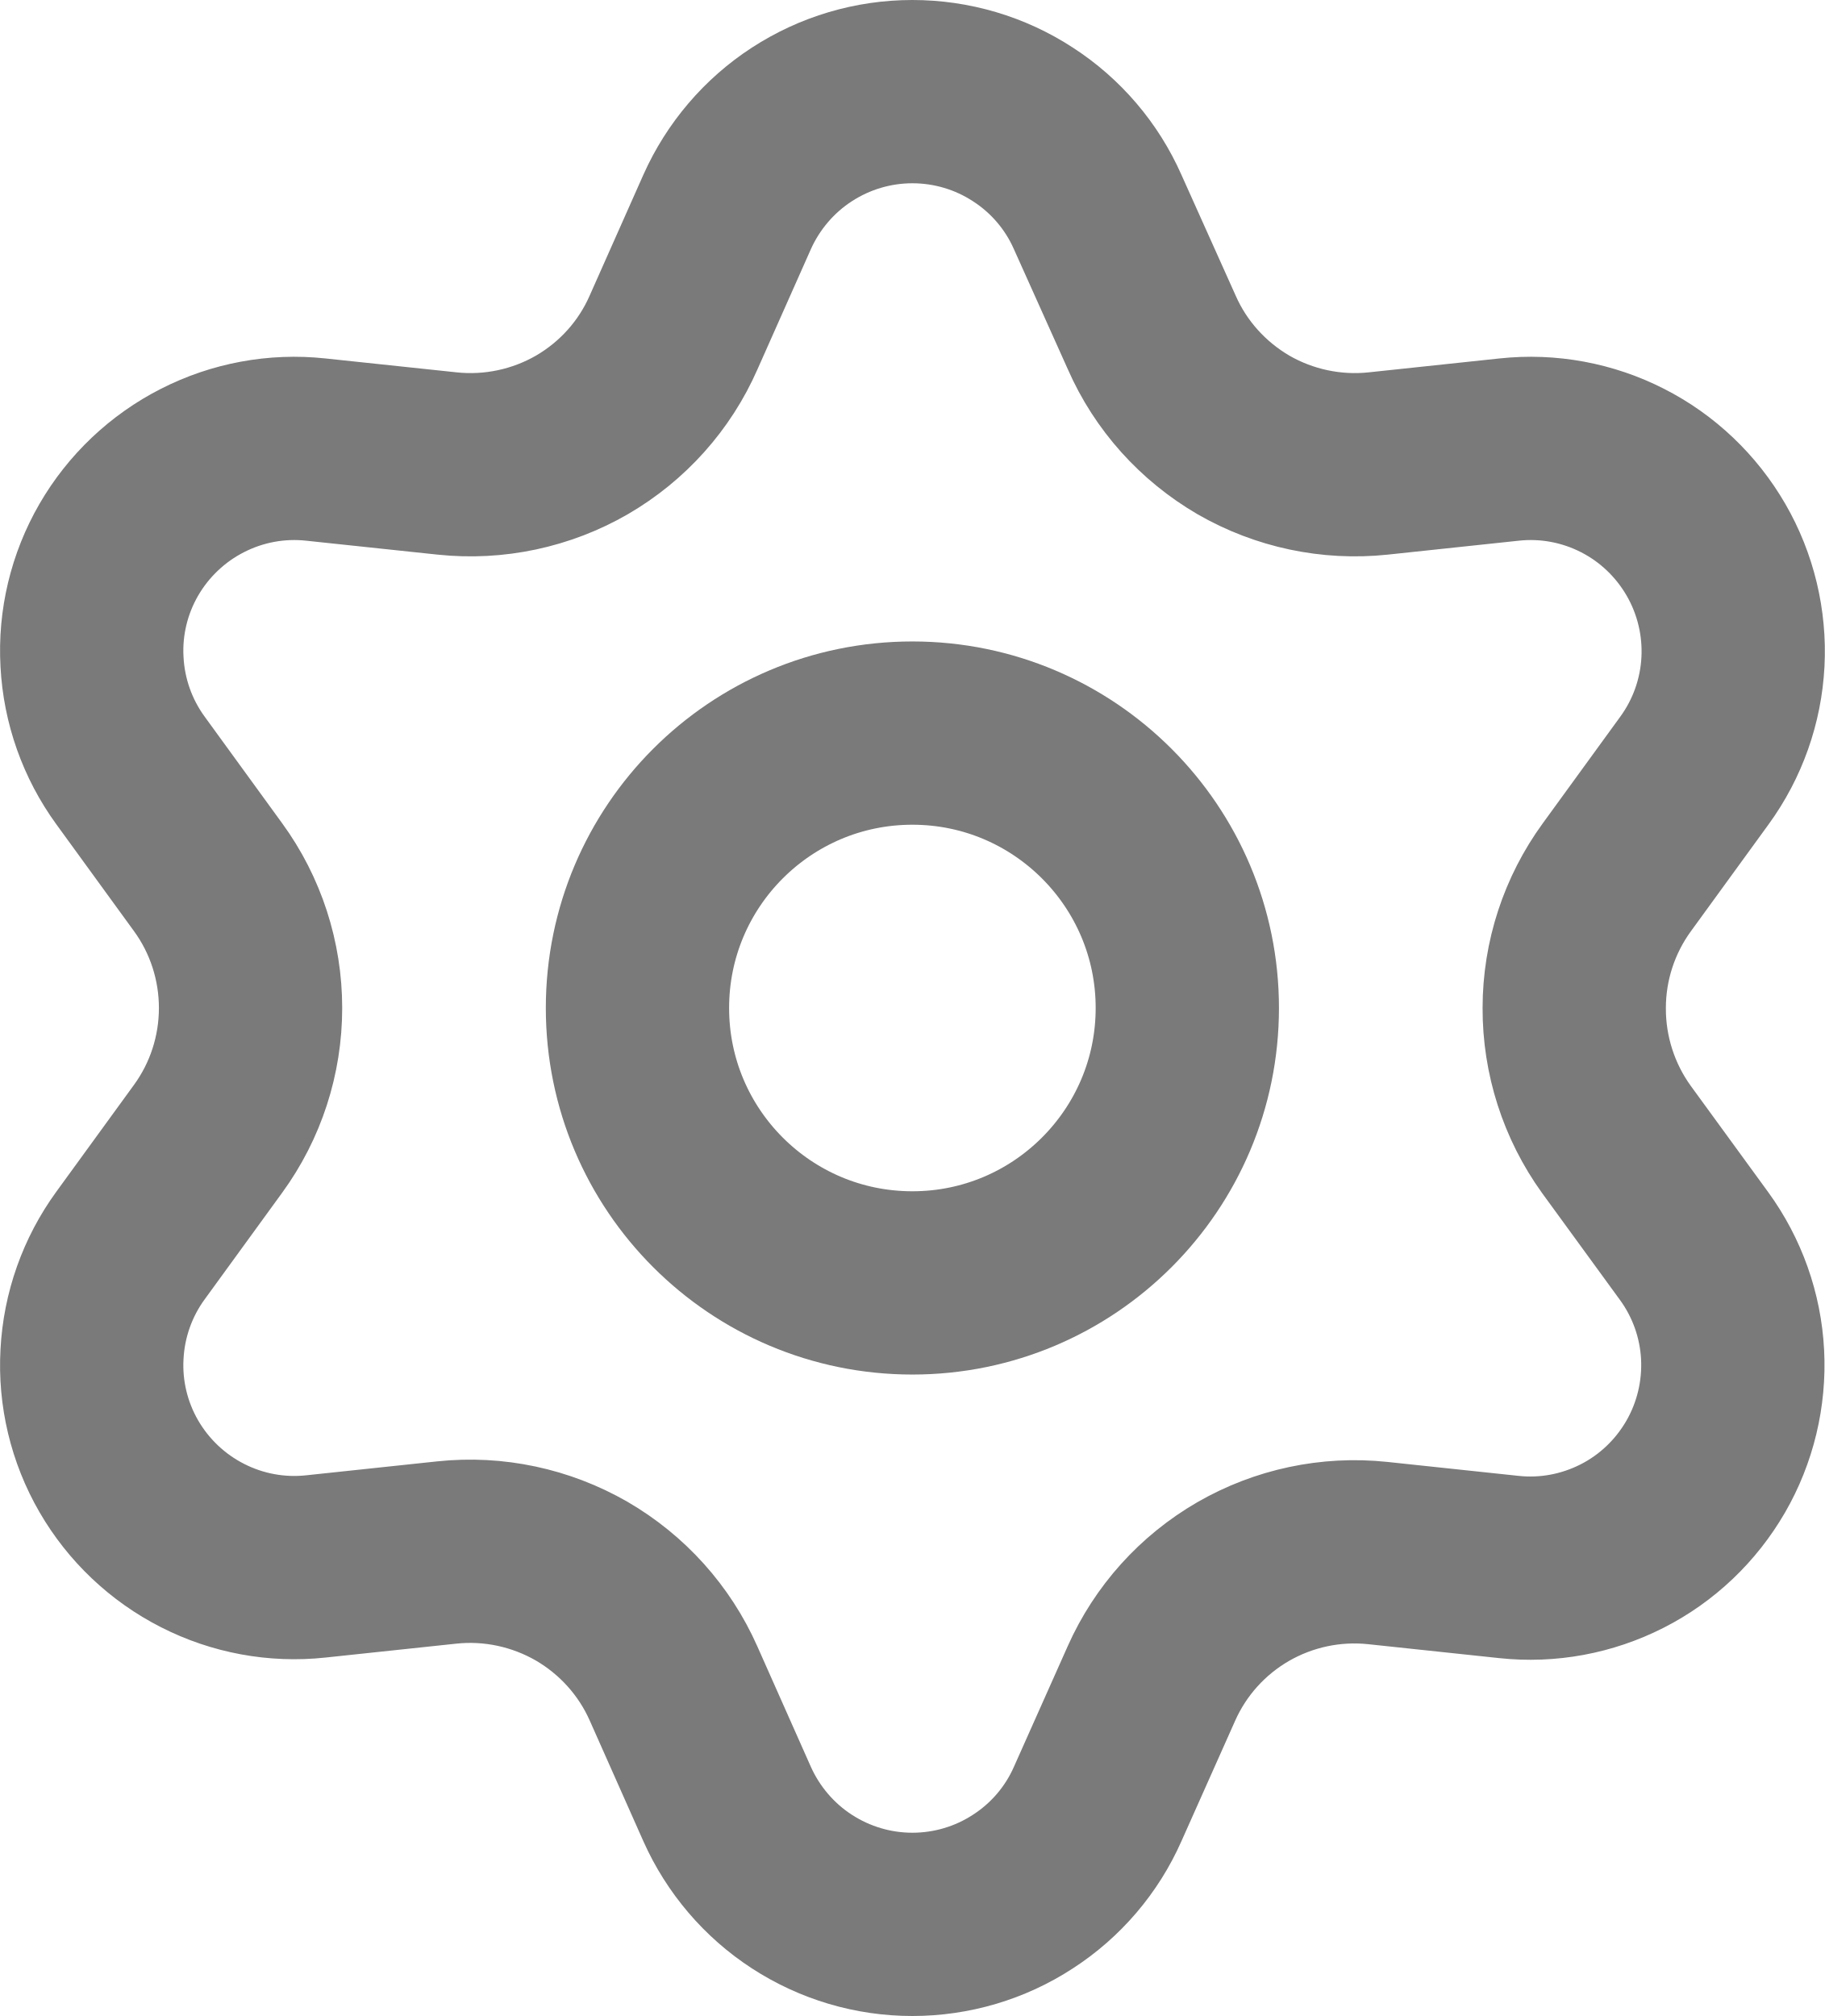
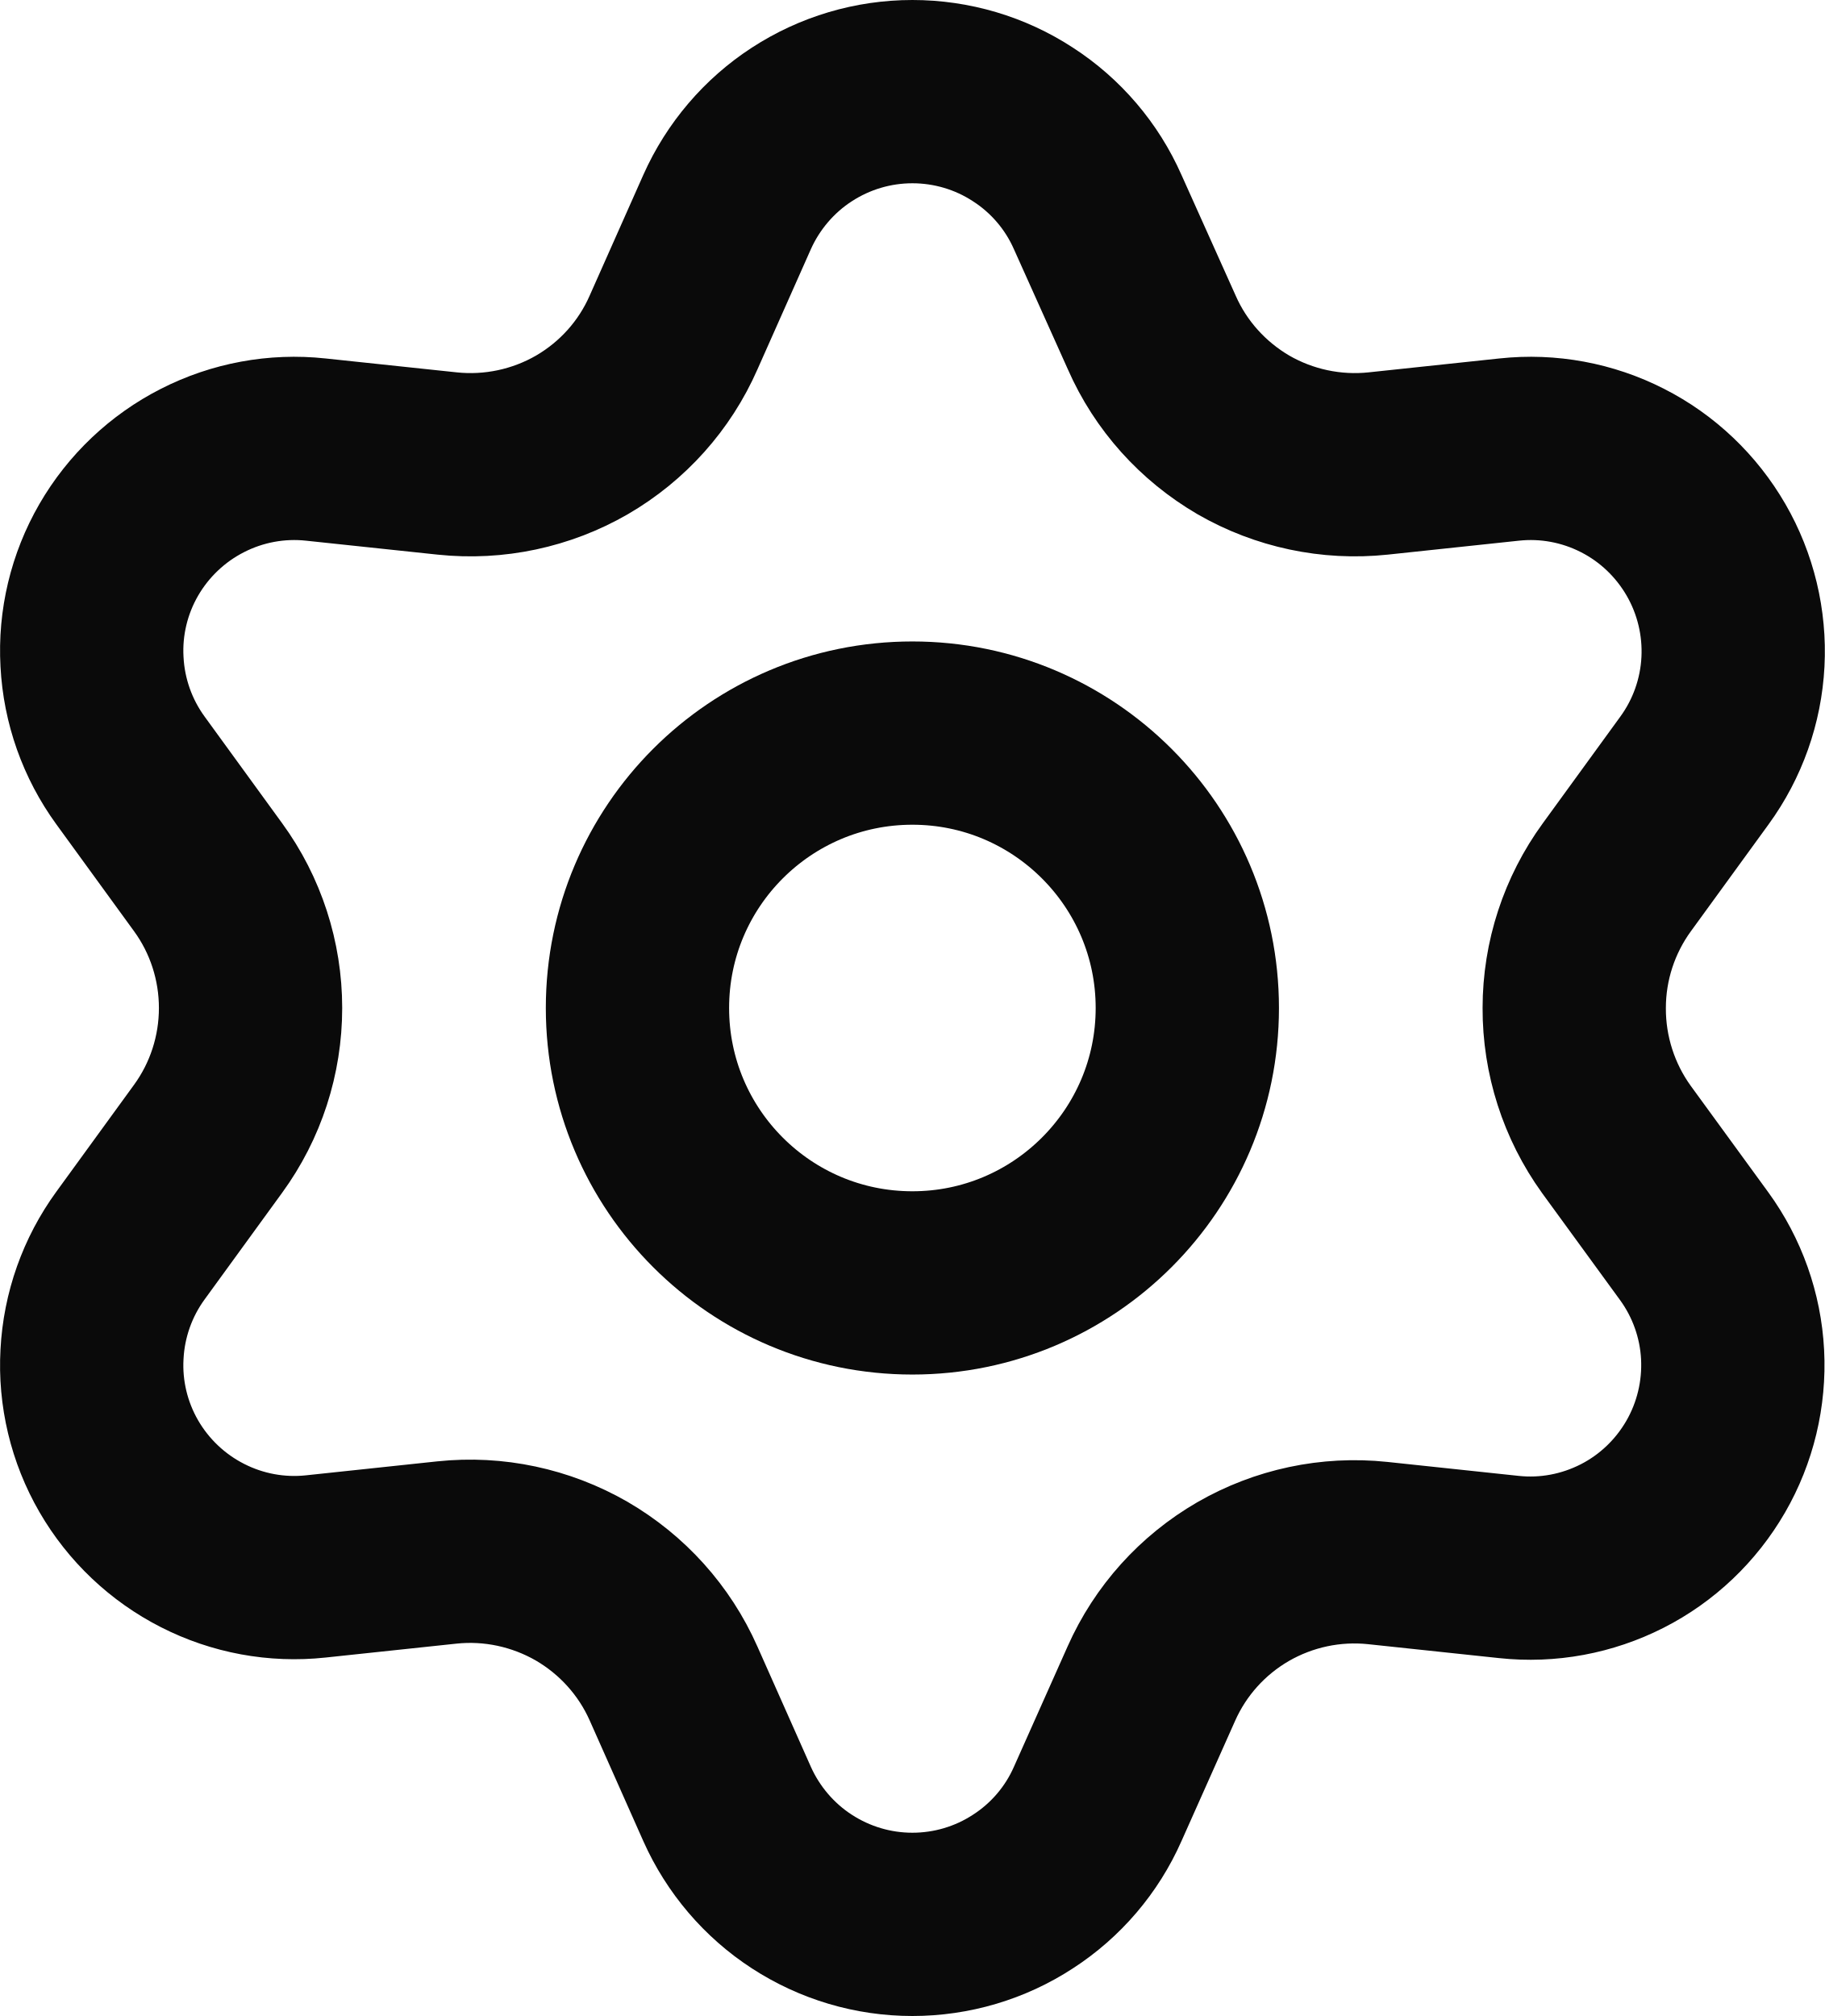
<svg xmlns="http://www.w3.org/2000/svg" preserveAspectRatio="none" overflow="visible" style="display: block;" width="9.957" height="11" viewBox="0 0 9.957 11" fill="none">
  <g id="Icon">
-     <path d="M3.675 9.186L3.967 9.843C4.054 10.038 4.196 10.205 4.375 10.321C4.555 10.438 4.764 10.5 4.978 10.5C5.192 10.5 5.402 10.438 5.581 10.321C5.761 10.205 5.903 10.038 5.989 9.843L6.282 9.186C6.386 8.952 6.561 8.758 6.782 8.63C7.004 8.502 7.261 8.447 7.517 8.474L8.232 8.55C8.445 8.573 8.659 8.533 8.85 8.436C9.041 8.339 9.199 8.188 9.306 8.003C9.413 7.818 9.464 7.605 9.453 7.391C9.442 7.178 9.369 6.972 9.243 6.799L8.819 6.217C8.669 6.009 8.588 5.757 8.589 5.5C8.589 5.243 8.671 4.993 8.822 4.786L9.245 4.204C9.371 4.031 9.444 3.825 9.455 3.611C9.466 3.398 9.415 3.185 9.308 3C9.201 2.815 9.043 2.664 8.852 2.567C8.662 2.47 8.447 2.43 8.234 2.453L7.519 2.529C7.264 2.556 7.006 2.501 6.784 2.373C6.563 2.244 6.387 2.049 6.284 1.814L5.989 1.157C5.903 0.962 5.761 0.795 5.581 0.679C5.402 0.562 5.192 0.5 4.978 0.5C4.764 0.5 4.555 0.562 4.375 0.679C4.196 0.795 4.054 0.962 3.967 1.157L3.675 1.814C3.572 2.049 3.397 2.244 3.175 2.373C2.953 2.501 2.695 2.556 2.44 2.529L1.723 2.453C1.51 2.43 1.295 2.47 1.105 2.567C0.914 2.664 0.755 2.815 0.648 3C0.541 3.185 0.49 3.398 0.502 3.611C0.513 3.825 0.586 4.031 0.712 4.204L1.135 4.786C1.286 4.993 1.367 5.243 1.367 5.5C1.367 5.757 1.286 6.007 1.135 6.214L0.712 6.796C0.586 6.969 0.513 7.175 0.502 7.389C0.49 7.602 0.541 7.815 0.648 8C0.755 8.185 0.914 8.336 1.105 8.433C1.295 8.53 1.51 8.57 1.723 8.547L2.438 8.471C2.693 8.444 2.95 8.499 3.173 8.627C3.395 8.756 3.571 8.951 3.675 9.186Z" stroke="#7A7A7A" stroke-linecap="round" stroke-linejoin="round" />
-     <path d="M4.978 7C5.806 7 6.478 6.328 6.478 5.5C6.478 4.672 5.806 4 4.978 4C4.149 4 3.478 4.672 3.478 5.5C3.478 6.328 4.149 7 4.978 7Z" stroke="#7A7A7A" stroke-linecap="round" stroke-linejoin="round" />
+     <path d="M3.675 9.186L3.967 9.843C4.054 10.038 4.196 10.205 4.375 10.321C4.555 10.438 4.764 10.5 4.978 10.5C5.192 10.5 5.402 10.438 5.581 10.321C5.761 10.205 5.903 10.038 5.989 9.843L6.282 9.186C6.386 8.952 6.561 8.758 6.782 8.63C7.004 8.502 7.261 8.447 7.517 8.474L8.232 8.55C8.445 8.573 8.659 8.533 8.85 8.436C9.041 8.339 9.199 8.188 9.306 8.003C9.413 7.818 9.464 7.605 9.453 7.391C9.442 7.178 9.369 6.972 9.243 6.799L8.819 6.217C8.669 6.009 8.588 5.757 8.589 5.5C8.589 5.243 8.671 4.993 8.822 4.786L9.245 4.204C9.371 4.031 9.444 3.825 9.455 3.611C9.466 3.398 9.415 3.185 9.308 3C9.201 2.815 9.043 2.664 8.852 2.567C8.662 2.47 8.447 2.43 8.234 2.453L7.519 2.529C7.264 2.556 7.006 2.501 6.784 2.373C6.563 2.244 6.387 2.049 6.284 1.814L5.989 1.157C5.903 0.962 5.761 0.795 5.581 0.679C5.402 0.562 5.192 0.5 4.978 0.5C4.764 0.5 4.555 0.562 4.375 0.679C4.196 0.795 4.054 0.962 3.967 1.157L3.675 1.814C3.572 2.049 3.397 2.244 3.175 2.373C2.953 2.501 2.695 2.556 2.44 2.529L1.723 2.453C1.51 2.43 1.295 2.47 1.105 2.567C0.914 2.664 0.755 2.815 0.648 3C0.541 3.185 0.49 3.398 0.502 3.611C0.513 3.825 0.586 4.031 0.712 4.204L1.135 4.786C1.286 4.993 1.367 5.243 1.367 5.5C1.367 5.757 1.286 6.007 1.135 6.214L0.712 6.796C0.586 6.969 0.513 7.175 0.502 7.389C0.49 7.602 0.541 7.815 0.648 8C0.755 8.185 0.914 8.336 1.105 8.433C1.295 8.53 1.51 8.57 1.723 8.547L2.438 8.471C2.693 8.444 2.95 8.499 3.173 8.627C3.395 8.756 3.571 8.951 3.675 9.186Z" stroke="#0A0A0A" stroke-linecap="round" stroke-linejoin="round" />
+     <path d="M4.978 7C5.806 7 6.478 6.328 6.478 5.5C6.478 4.672 5.806 4 4.978 4C4.149 4 3.478 4.672 3.478 5.5C3.478 6.328 4.149 7 4.978 7Z" stroke="#0A0A0A" stroke-linecap="round" stroke-linejoin="round" />
  </g>
</svg>
